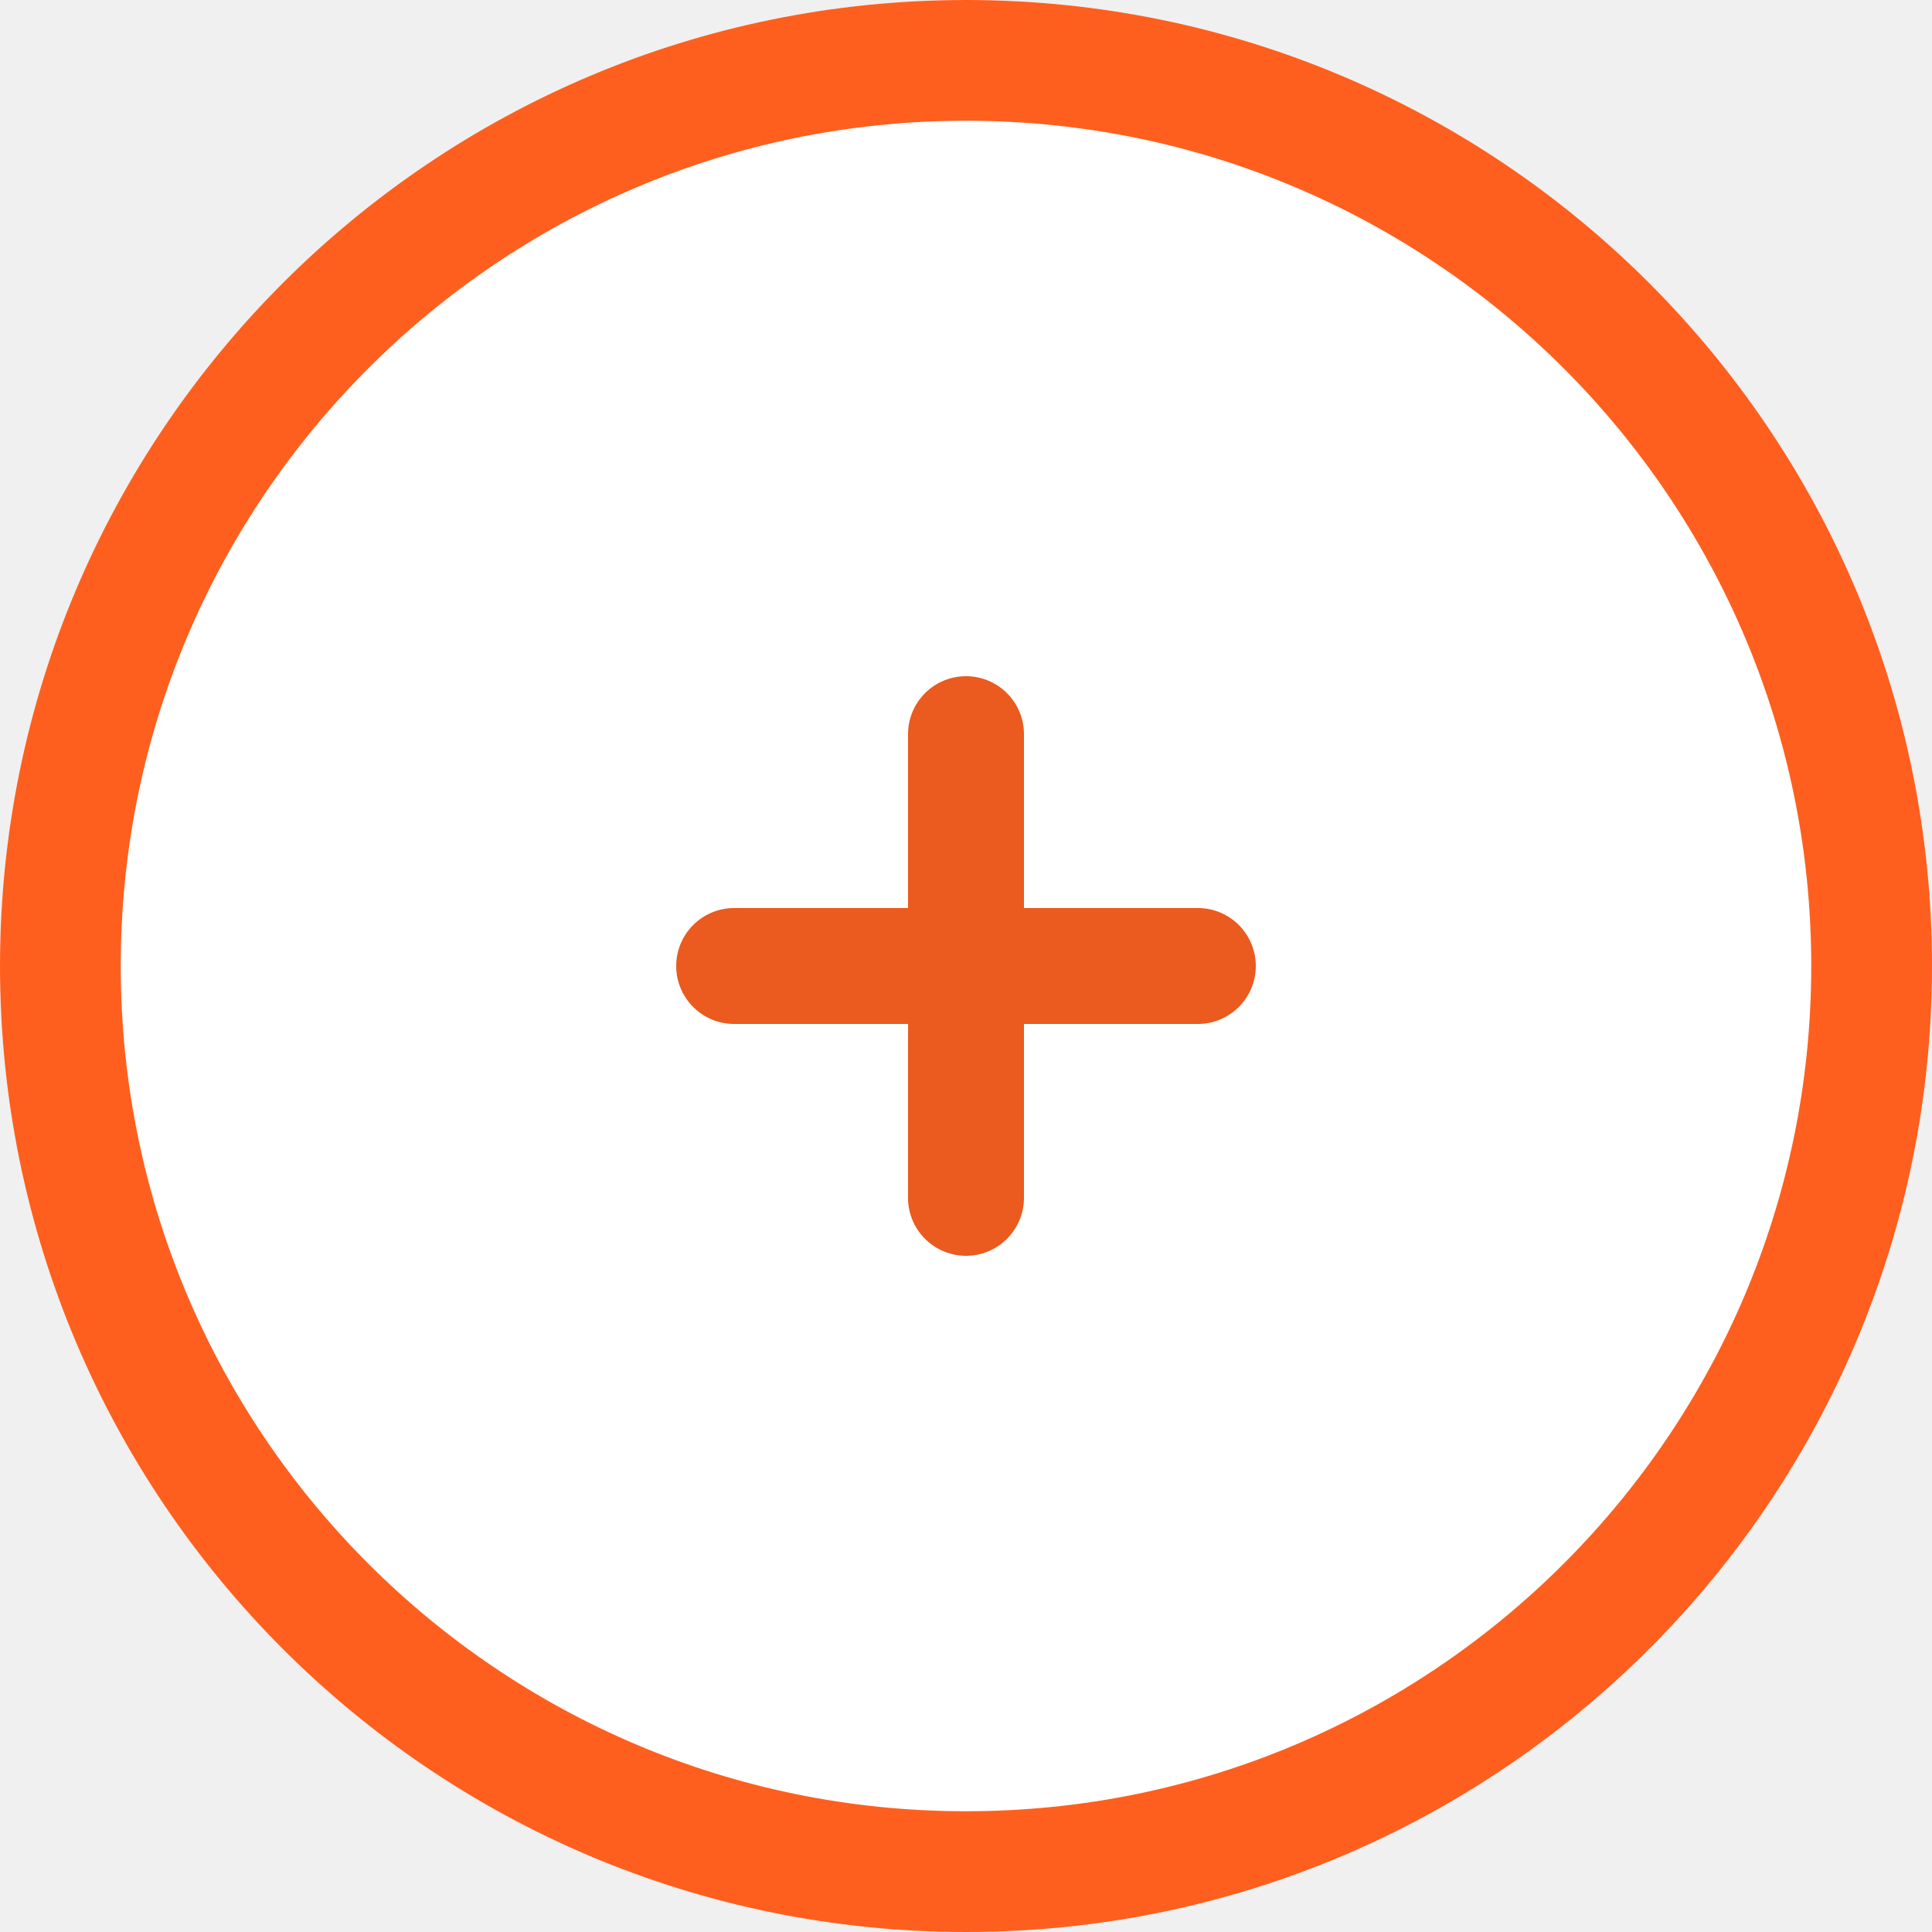
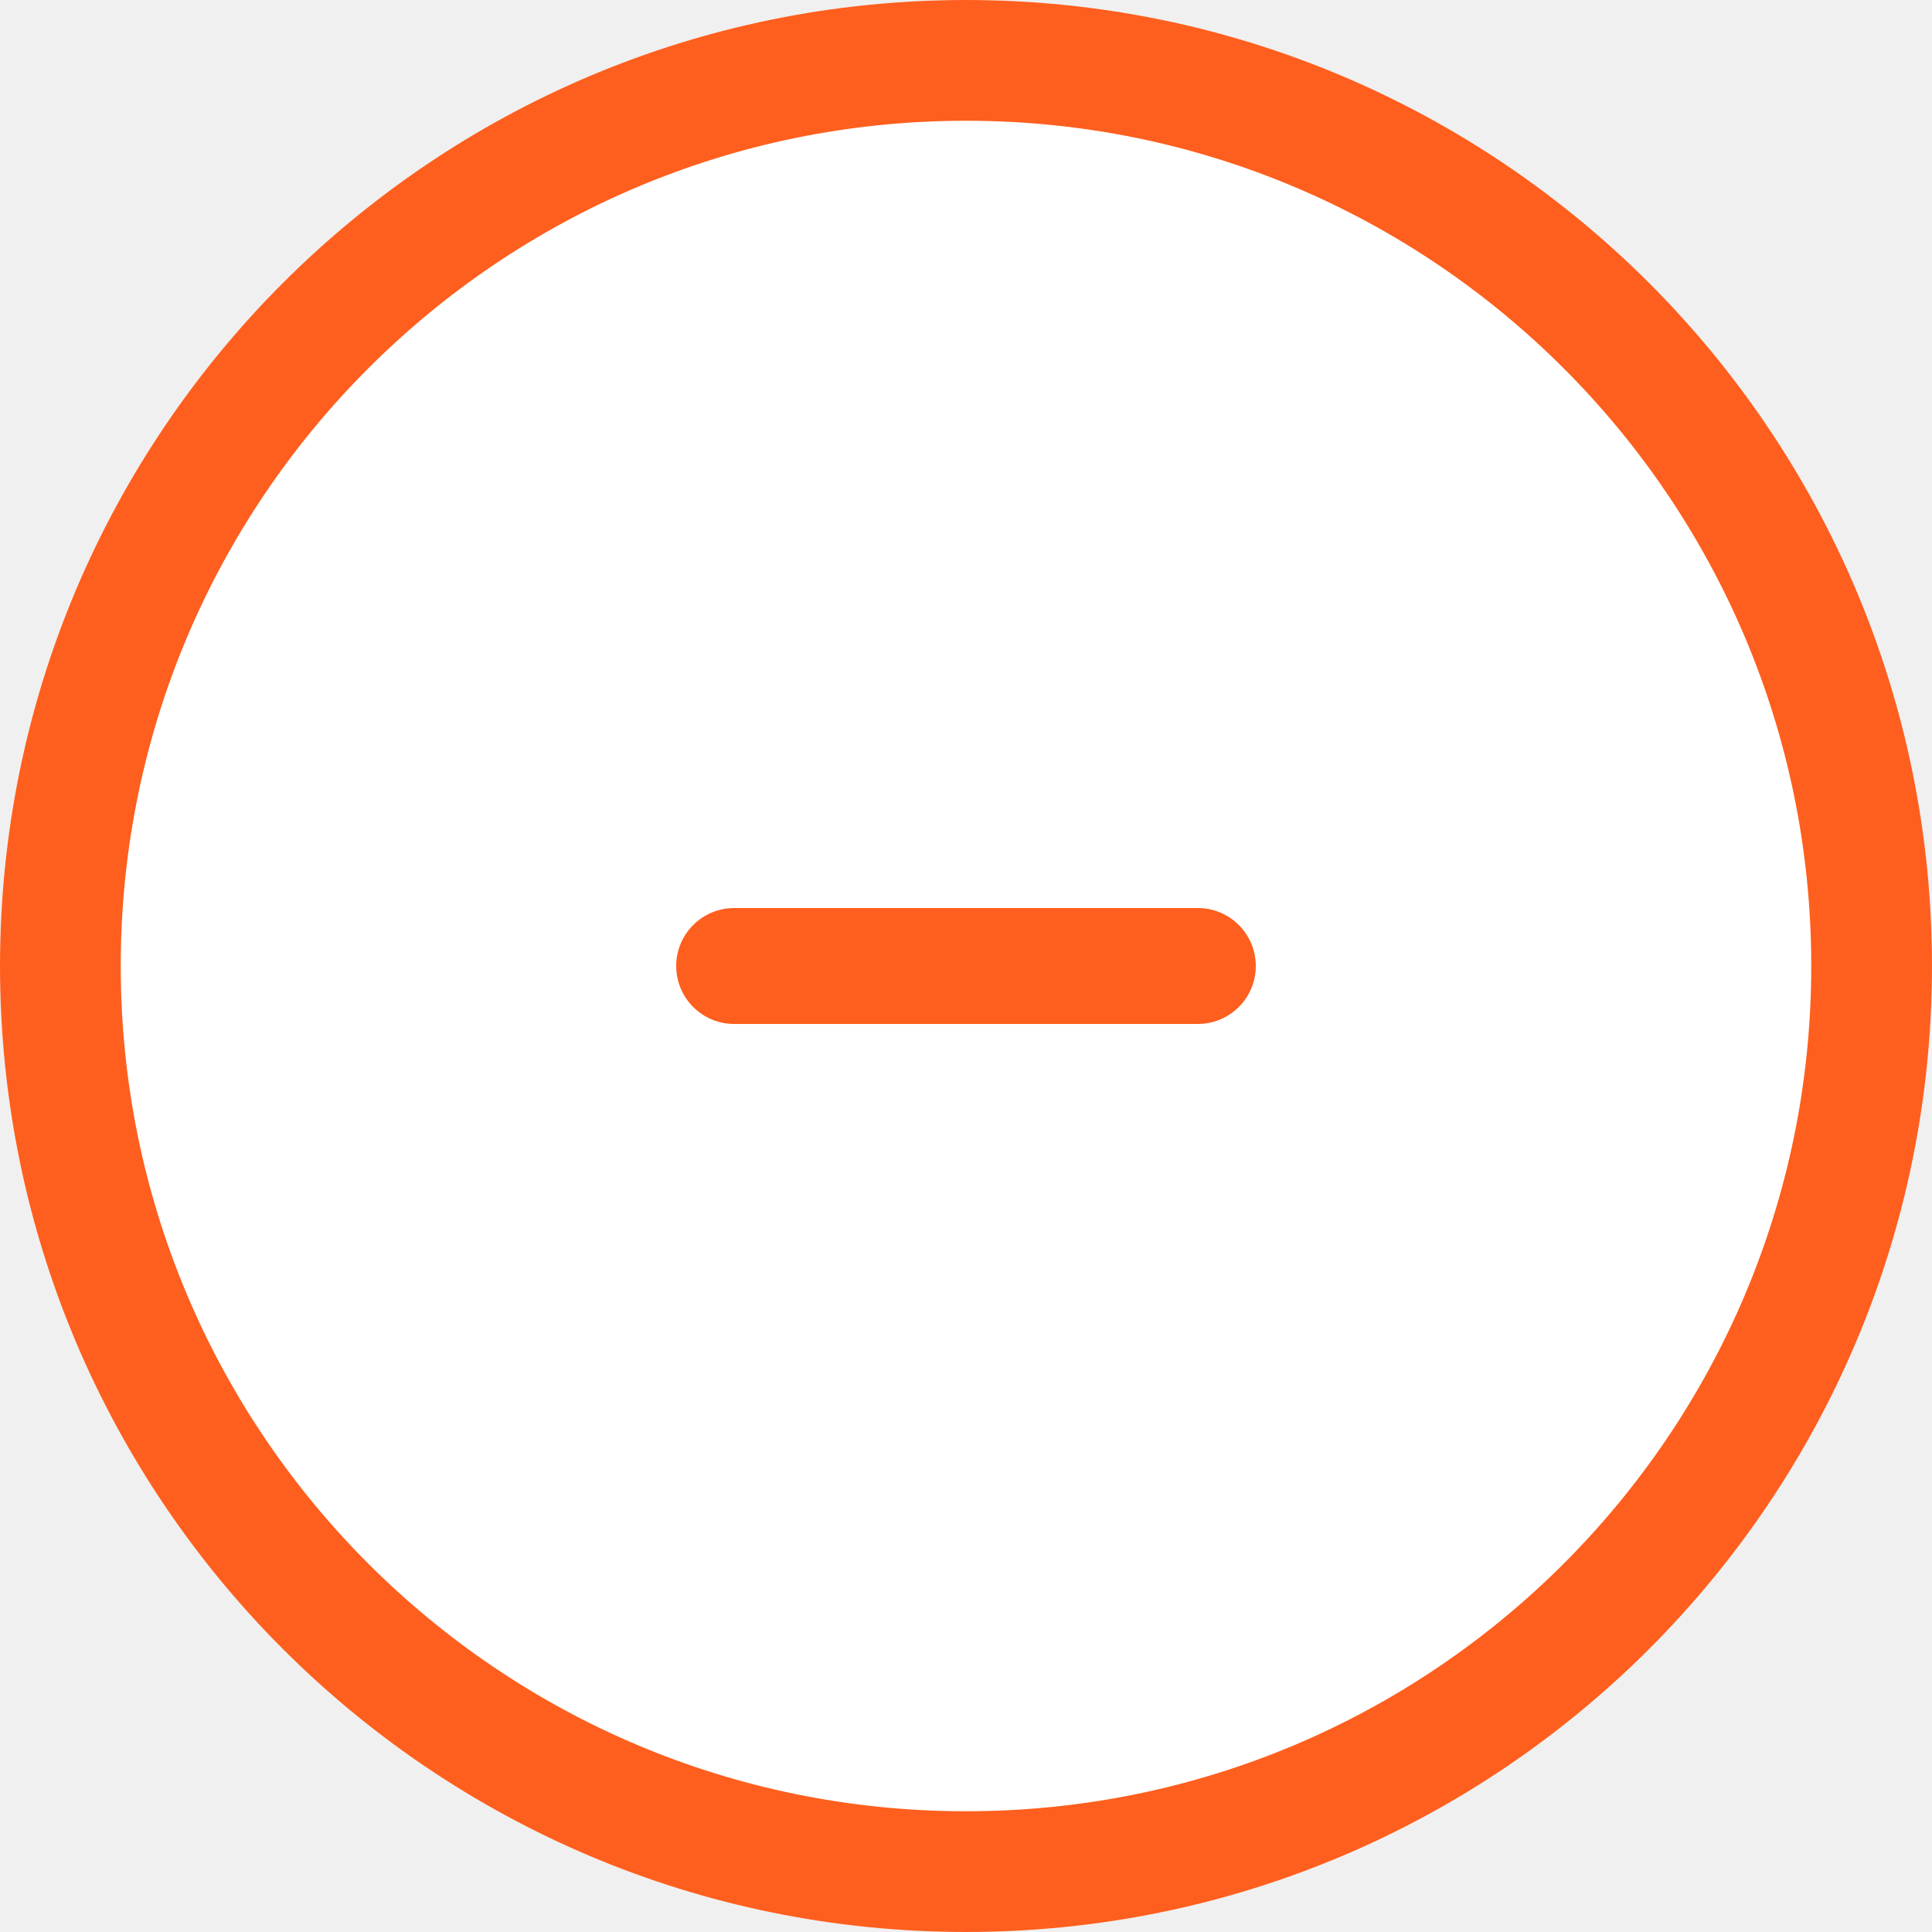
<svg xmlns="http://www.w3.org/2000/svg" width="32" height="32" viewBox="0 0 32 32" fill="none">
  <defs />
  <circle id="Ellipse 1" cx="16" cy="16" r="16" fill="#FFFFFF" fill-opacity="1" />
  <circle id="Ellipse 1" cx="16" cy="16" r="15" stroke="#FE5F1E" stroke-opacity="1" stroke-width="2" />
-   <path id="Vector" d="M19.84 15.04L16.96 15.04L16.96 12.16C16.96 11.63 16.53 11.2 16 11.2C15.47 11.2 15.04 11.63 15.04 12.16L15.04 15.04L12.16 15.04C11.63 15.04 11.2 15.47 11.2 16C11.2 16.53 11.63 16.96 12.16 16.96L15.04 16.96L15.04 19.84C15.04 20.37 15.47 20.8 16 20.8C16.53 20.8 16.96 20.37 16.96 19.84L16.96 16.96L19.84 16.96C20.37 16.96 20.8 16.53 20.8 16C20.8 15.47 20.37 15.04 19.84 15.04Z" fill="#EB5A1E" fill-opacity="1" fill-rule="nonzero" />
+   <path id="Vector" d="M19.84 15.04L15.04 15.04L12.16 15.04C11.63 15.04 11.2 15.47 11.2 16C11.2 16.53 11.63 16.96 12.16 16.96L15.04 16.96L19.84 16.96C20.37 16.96 20.8 16.53 20.8 16C20.8 15.47 20.37 15.04 19.84 15.04Z" fill="#FE5F1E" fill-opacity="1" fill-rule="evenodd" />
</svg>
